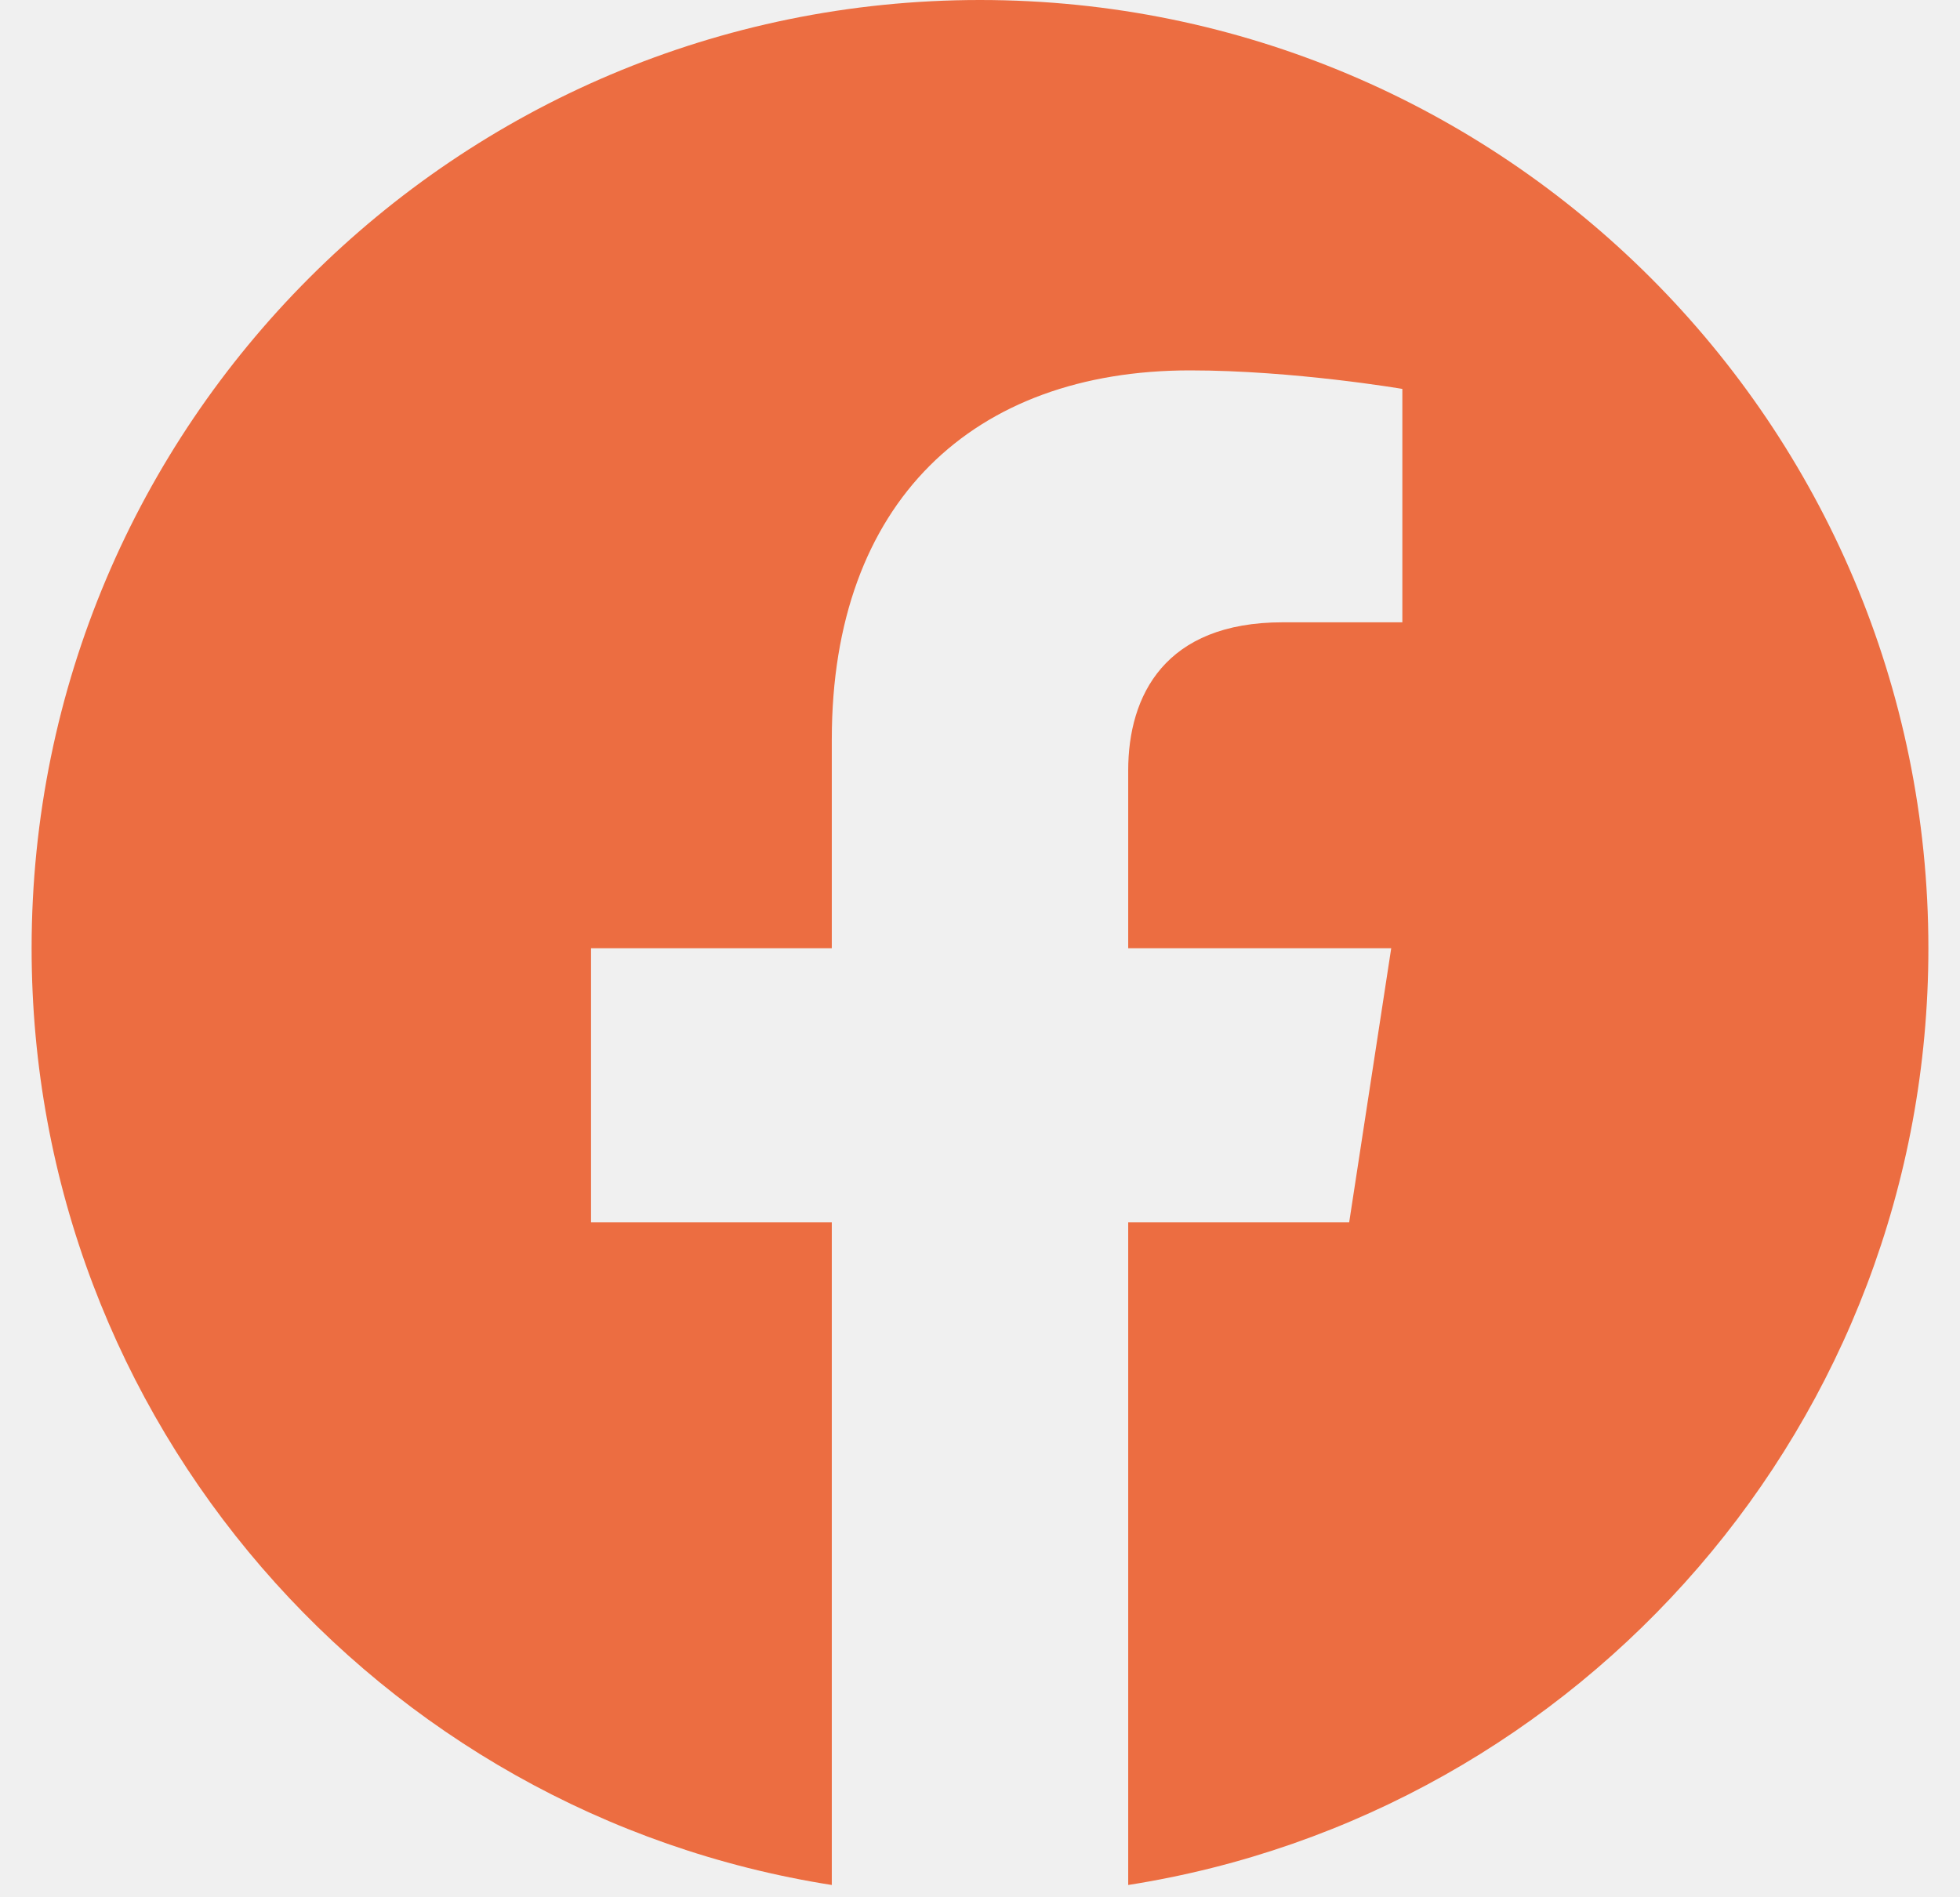
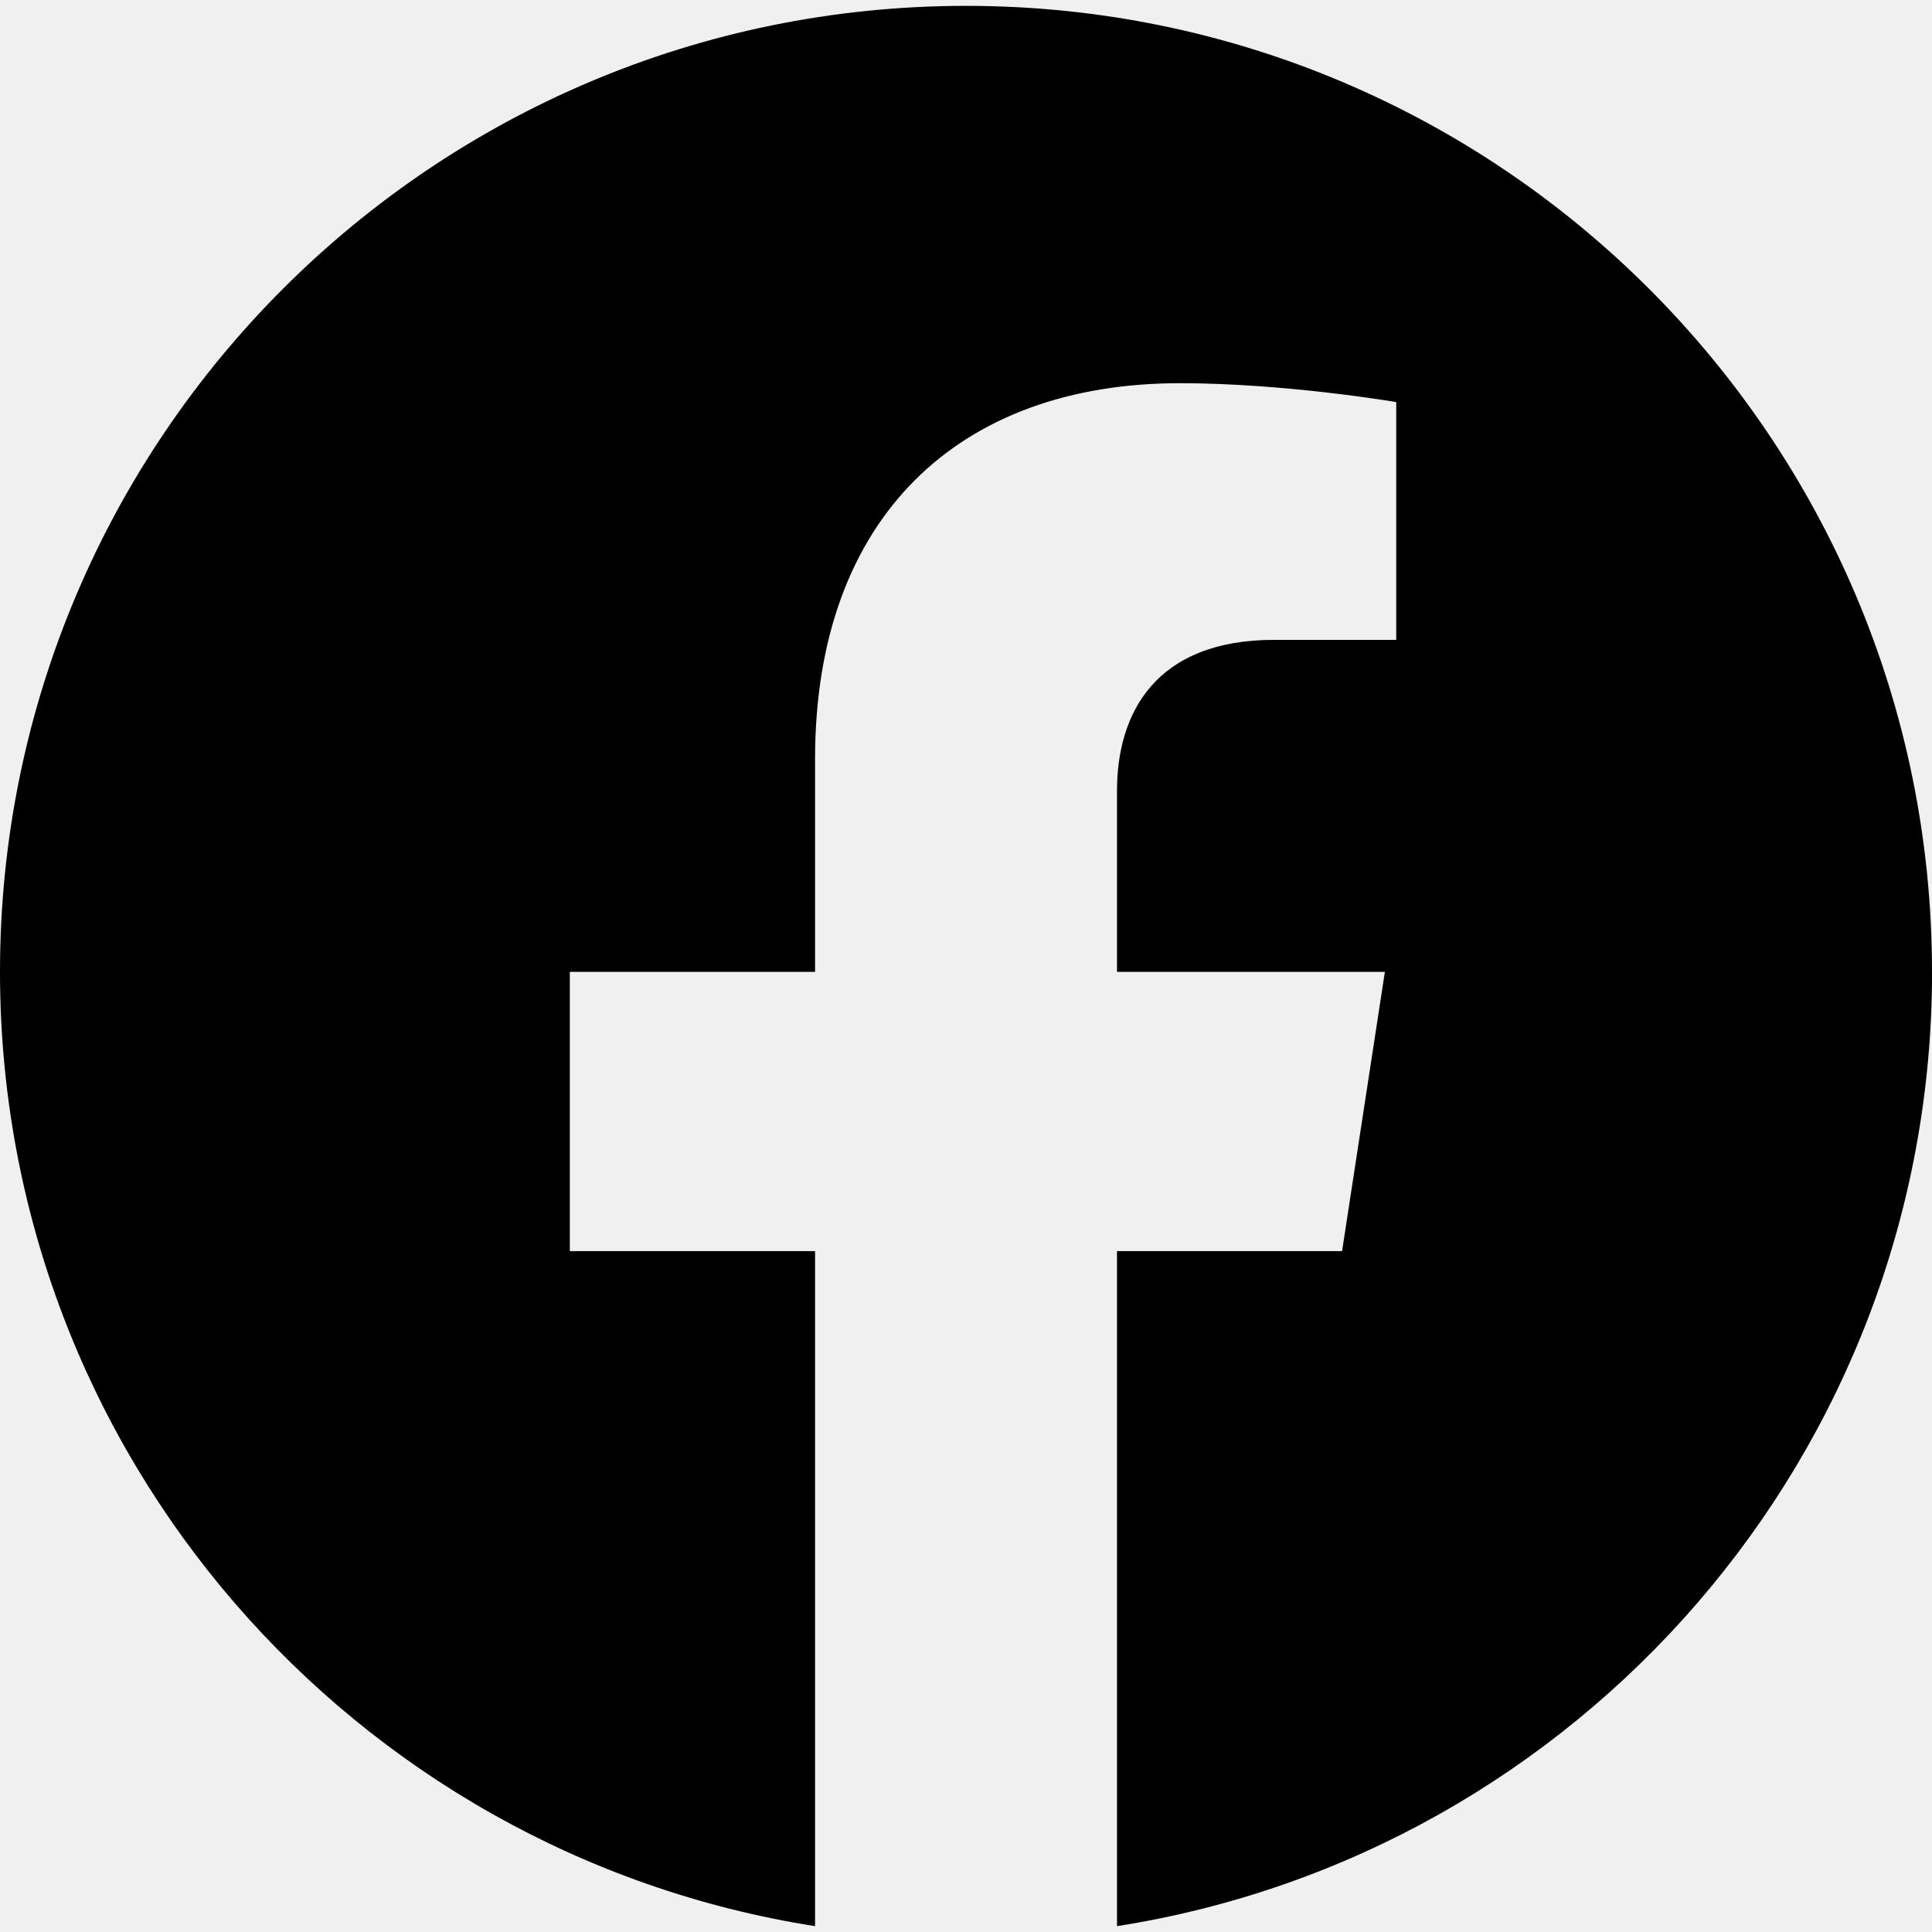
- <svg xmlns="http://www.w3.org/2000/svg" width="31" height="30" viewBox="0 0 31 30" fill="none">
-   <g clip-path="url(#clip0_113_120)">
-     <path d="M30.5 15C30.5 6.716 23.784 0 15.5 0C7.216 0 0.5 6.716 0.5 15C0.5 22.487 5.985 28.692 13.156 29.818V19.336H9.348V15H13.156V11.695C13.156 7.936 15.396 5.859 18.822 5.859C20.463 5.859 22.18 6.152 22.18 6.152V9.844H20.288C18.425 9.844 17.844 11 17.844 12.188V15H22.004L21.339 19.336H17.844V29.818C25.015 28.692 30.5 22.487 30.5 15Z" fill="#EC6D41" />
-   </g>
-   <defs>
-     <clipPath id="clip0_113_120">
-       <rect width="30" height="30" fill="white" transform="translate(0.5)" />
-     </clipPath>
-   </defs>
+ <svg id="icon-facebook" viewBox="0 0 32 32">
+   <path d="M32 16.097c0-8.836-7.164-16-16-16s-16 7.164-16 16c0 7.986 5.851 14.605 13.5 15.806v-11.181h-4.062v-4.625h4.062v-3.525c0-4.011 2.389-6.225 6.044-6.225 1.749 0 3.582 0.313 3.582 0.313v3.938h-2.018c-1.987 0-2.607 1.233-2.607 2.5v2.999h4.437l-0.709 4.625h-3.728v11.181c7.648-1.201 13.5-7.82 13.5-15.806z" />
</svg>
